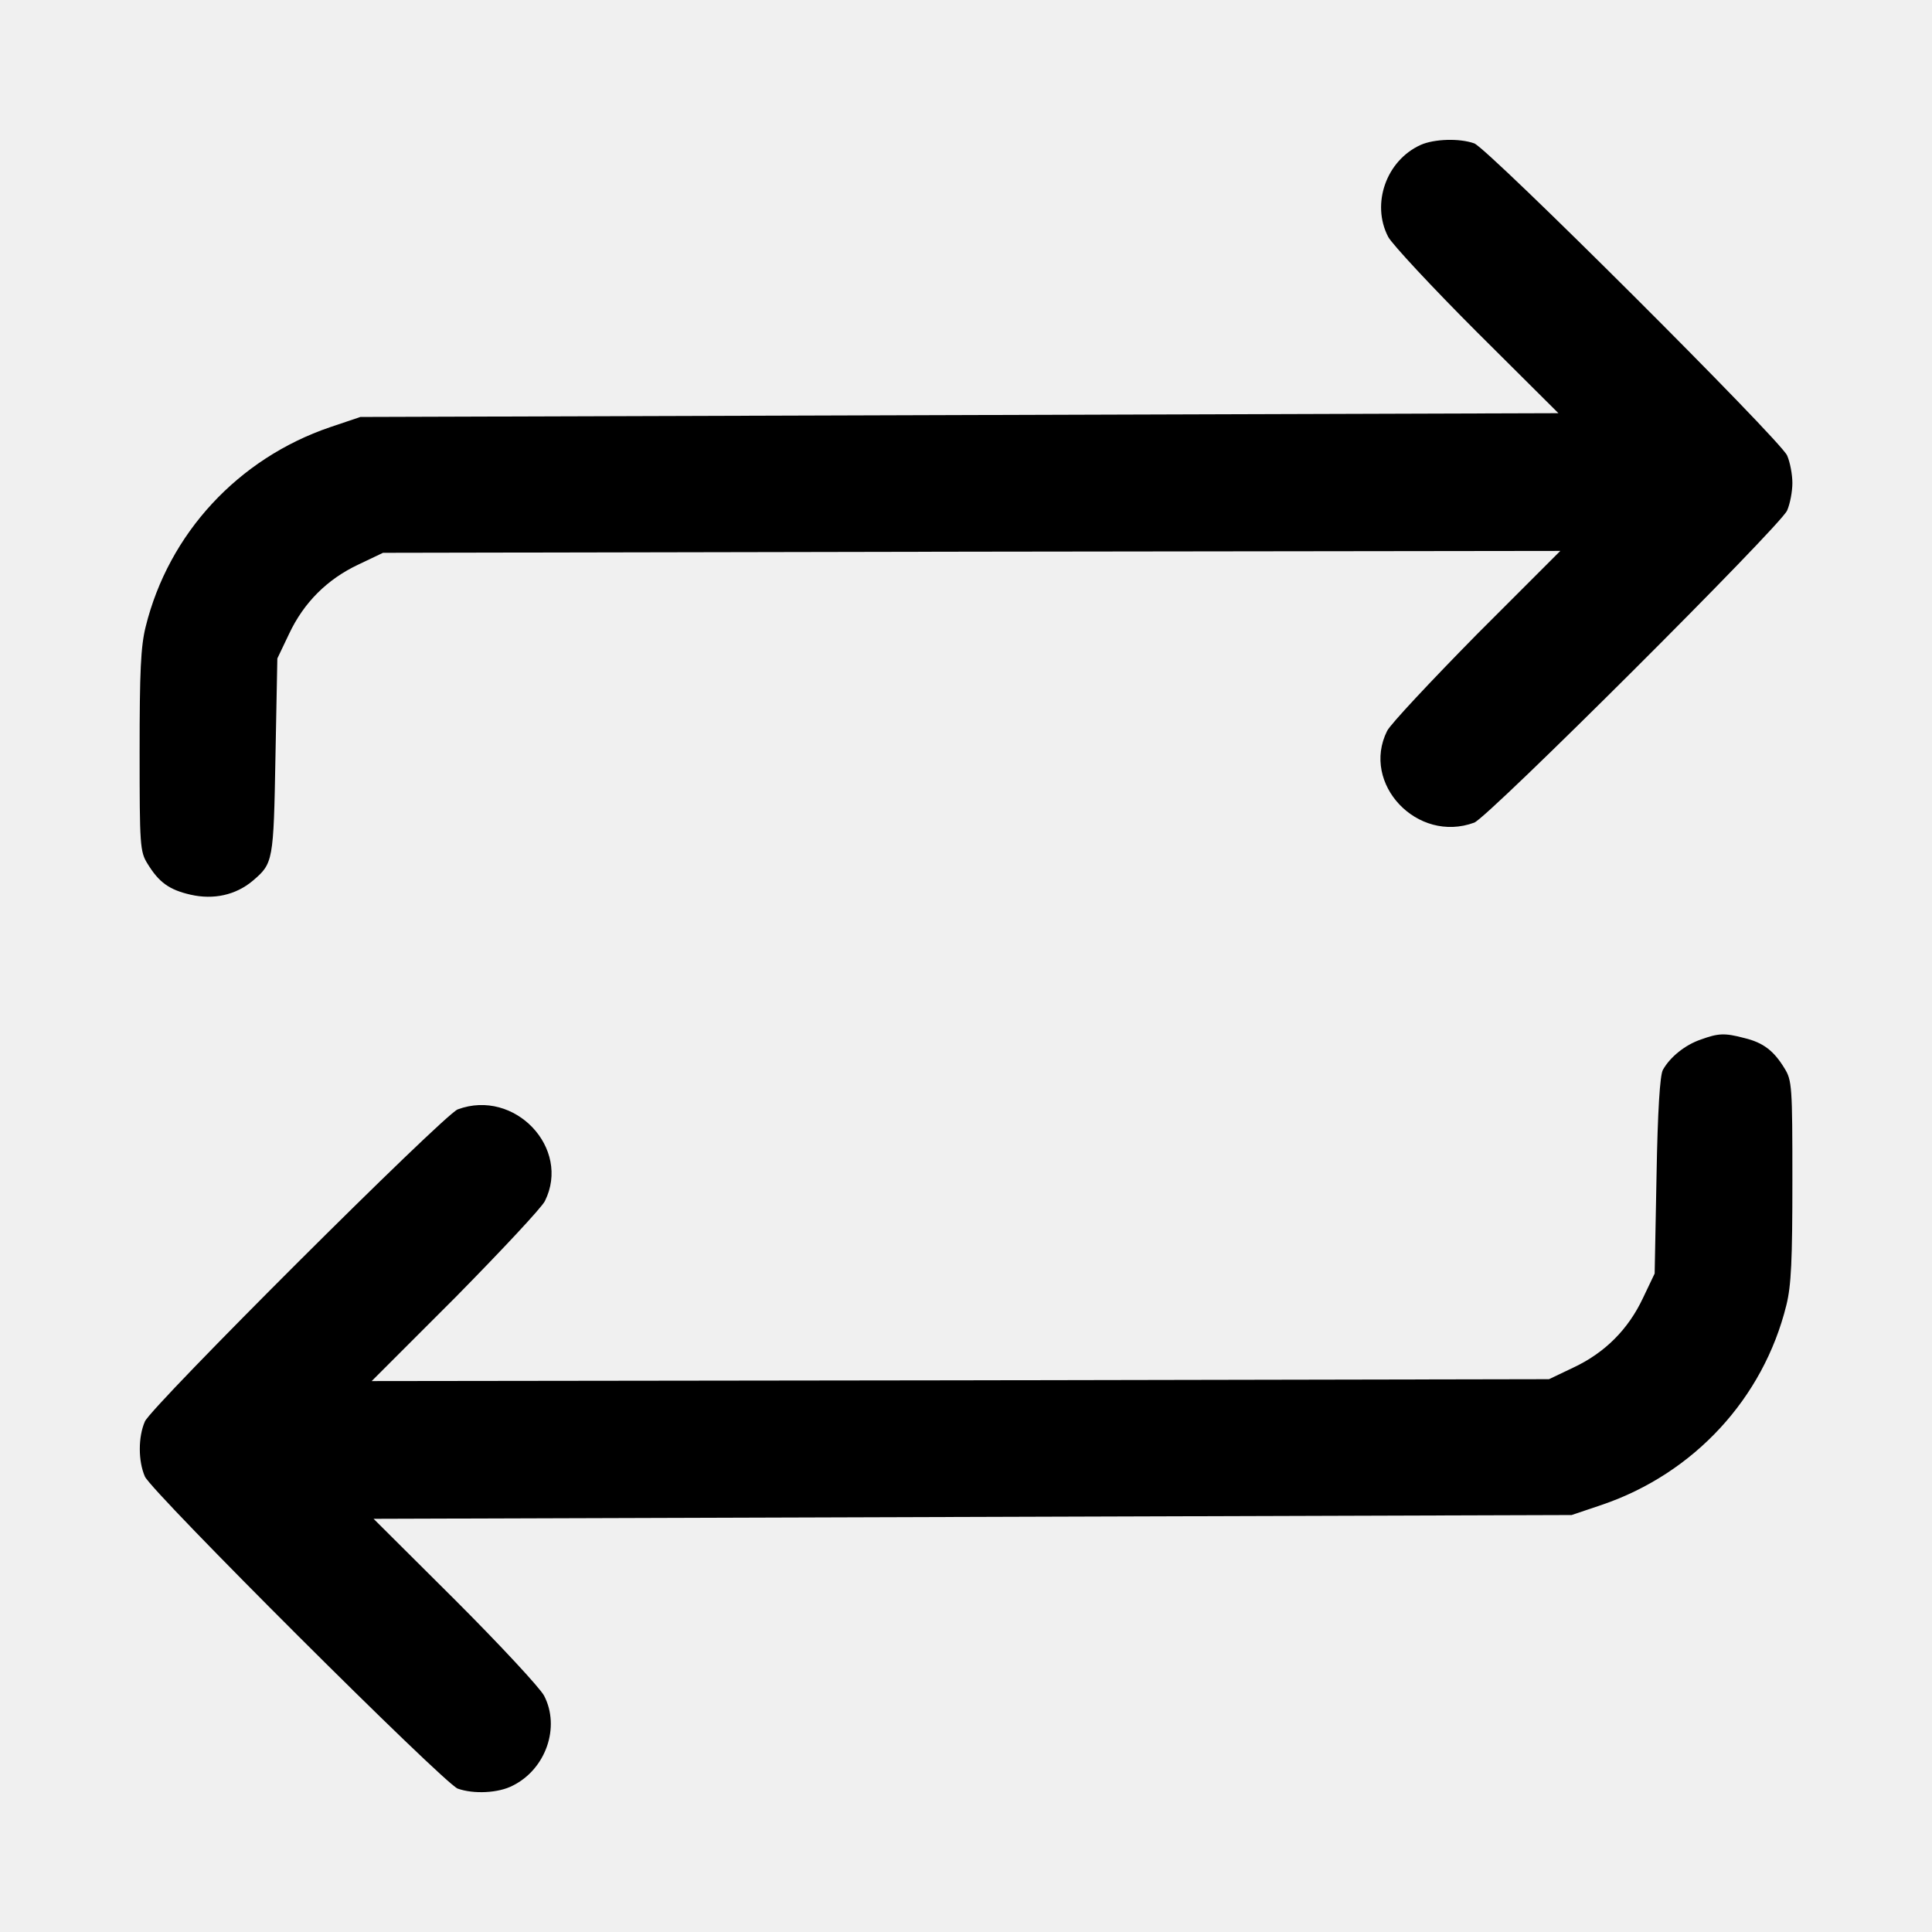
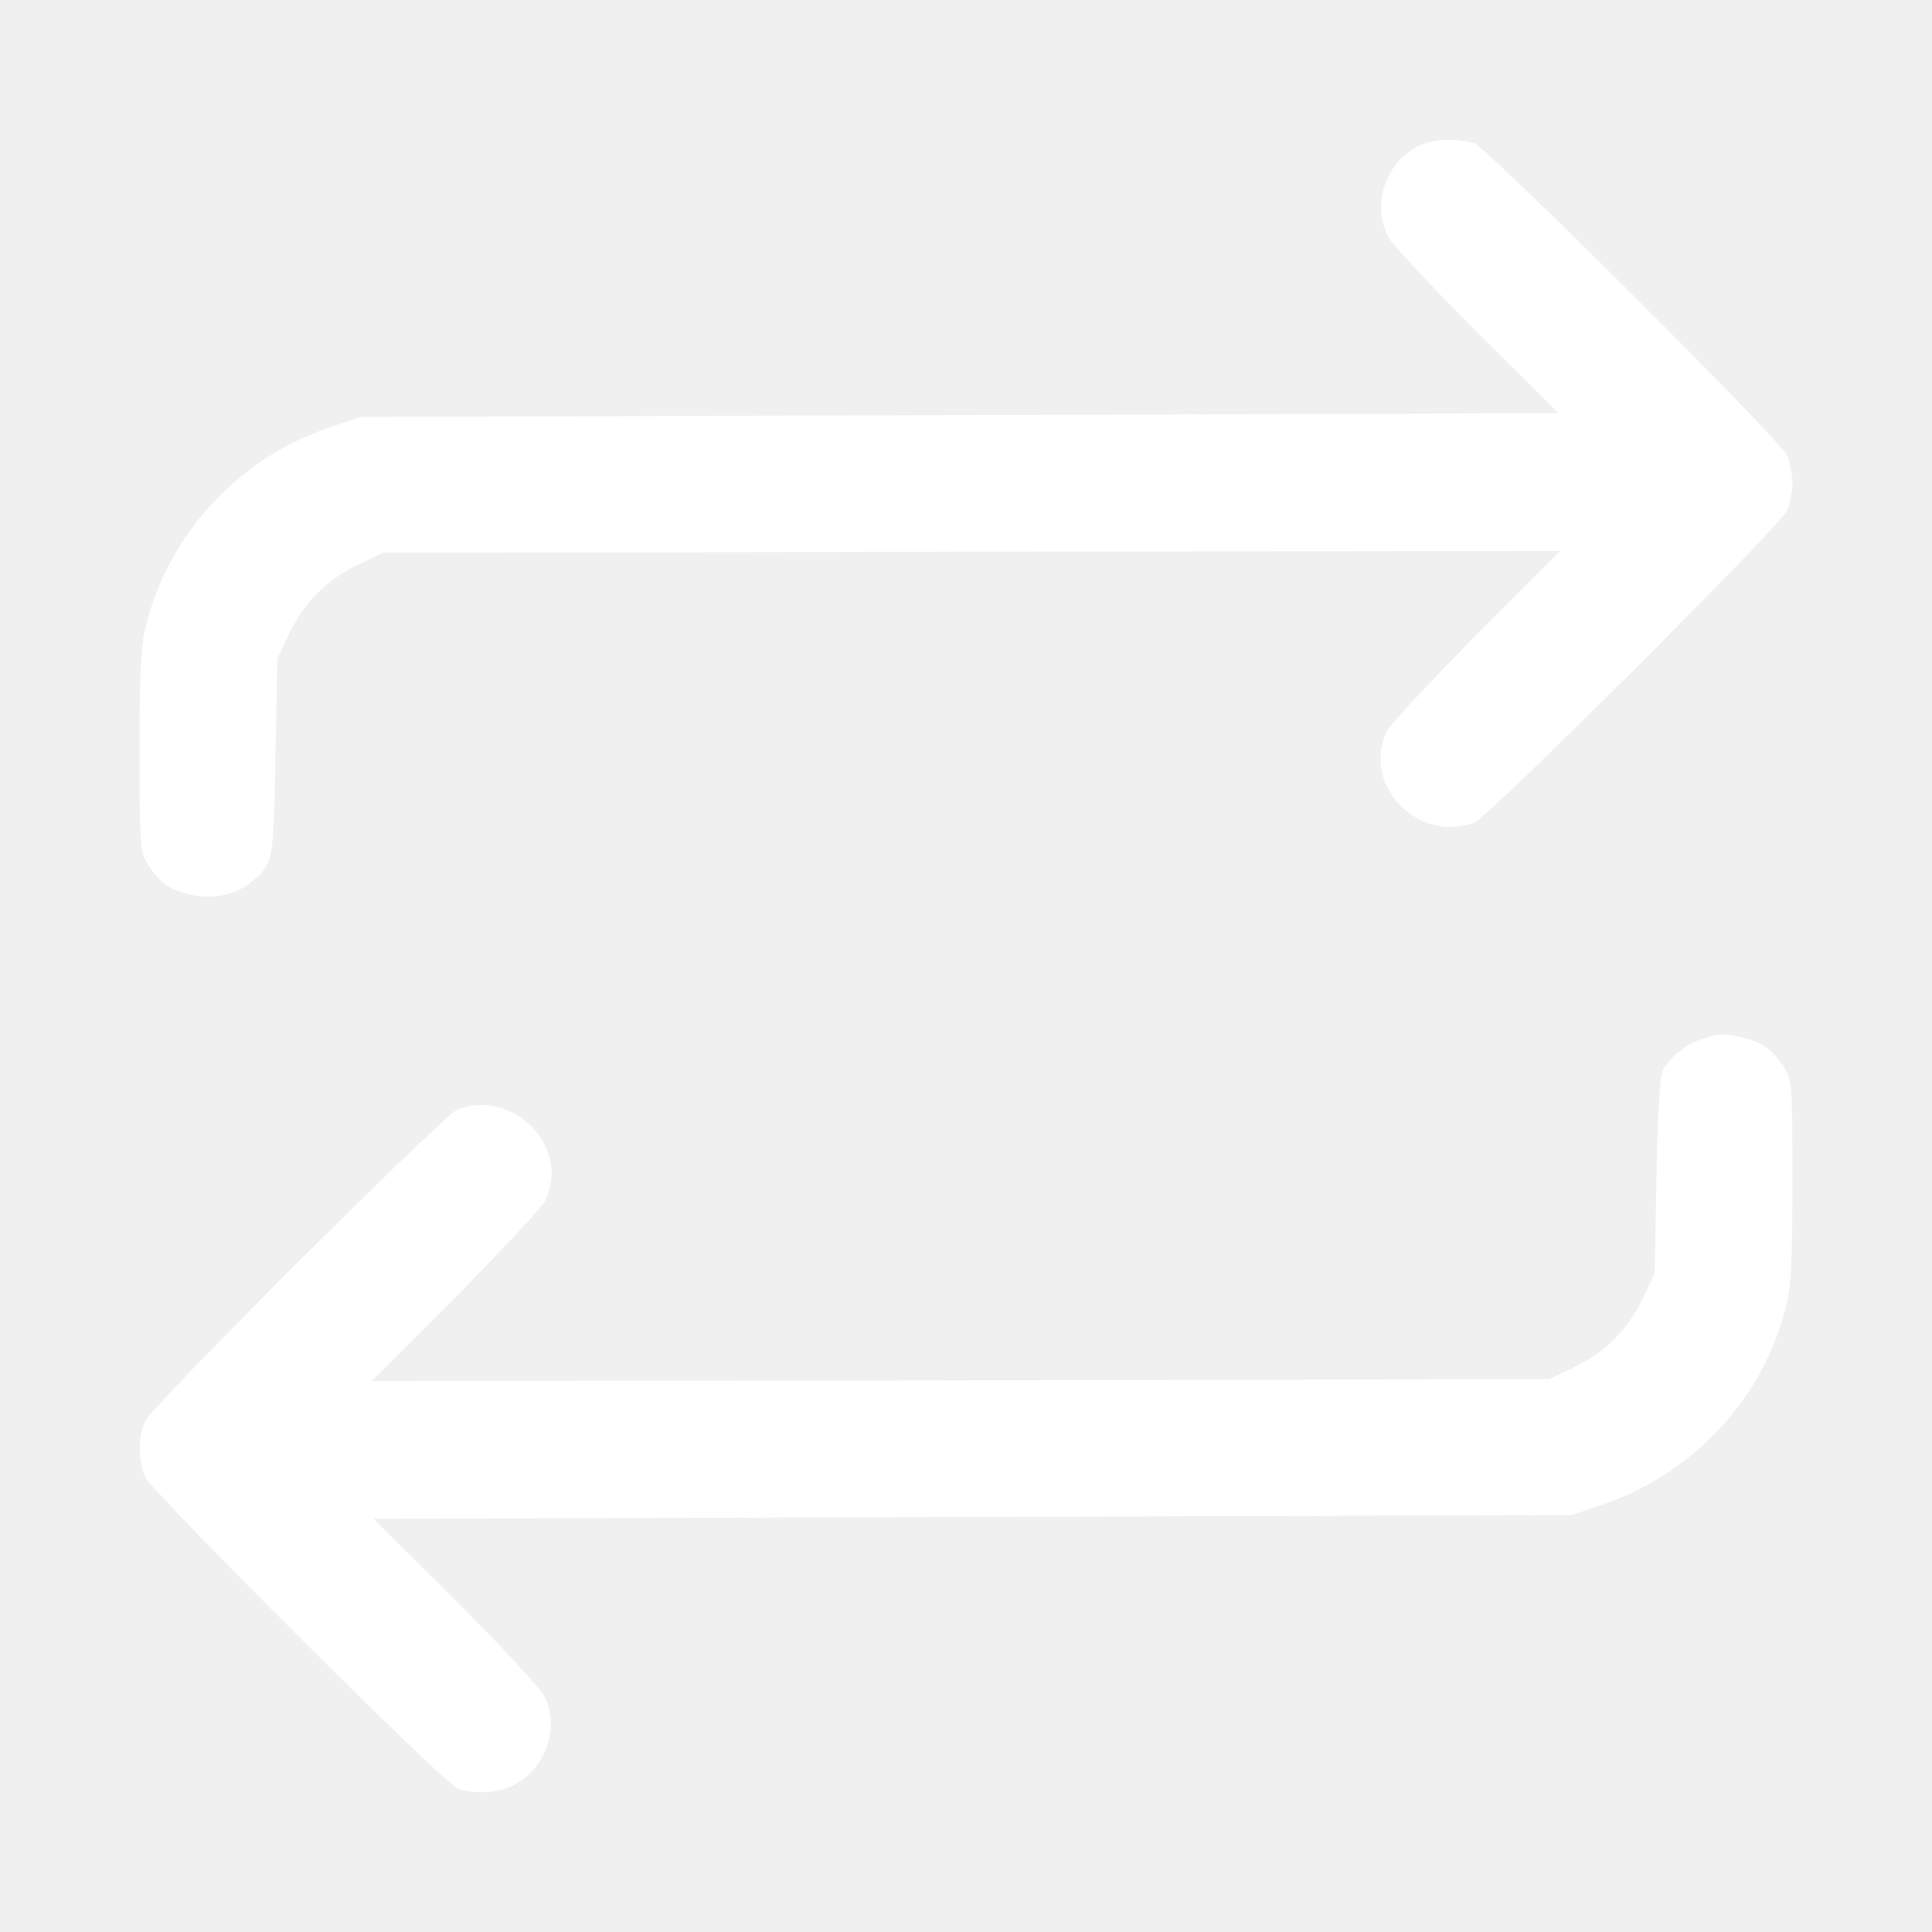
<svg xmlns="http://www.w3.org/2000/svg" version="1.0" width="512pt" height="512pt" viewBox="0 0 512 512" preserveAspectRatio="xMidYMid meet">
-   <g transform="translate(0,512) scale(0.1,-0.1)" fill="#000000" stroke="none">
+   <g transform="translate(0,512) scale(0.1,-0.1)" fill="#fff" stroke="none">
    <path d="M3765 4736 c-91 -41 -132 -156 -86 -244 11 -20 117 -134 235 -252 l216 -215 -1587 -5 -1588 -5 -80 -27 c-244 -83 -428 -282 -489 -529 -13 -52 -16 -119 -16 -330 0 -250 1 -266 21 -298 30 -49 57 -69 114 -82 61 -14 120 -1 165 37 54 46 55 51 60 329 l5 260 31 65 c39 83 101 145 184 184 l65 31 1560 3 1560 2 -222 -222 c-121 -123 -228 -237 -237 -255 -70 -140 80 -299 231 -243 37 14 811 786 829 827 8 18 14 51 14 73 0 22 -6 55 -14 73 -18 41 -792 813 -829 827 -39 14 -106 12 -142 -4z" />
    <path d="M4507 2365 c-41 -14 -81 -46 -100 -80 -8 -13 -14 -110 -17 -280 l-5 -260 -31 -65 c-39 -83 -101 -145 -184 -184 l-65 -31 -1560 -3 -1560 -2 222 222 c121 123 228 237 237 255 70 140 -80 299 -231 243 -37 -14 -811 -786 -829 -827 -18 -41 -18 -105 0 -146 18 -41 792 -813 829 -827 42 -15 108 -12 146 8 88 44 126 155 83 238 -11 21 -118 136 -236 254 l-216 215 1587 5 1588 5 80 27 c244 83 428 282 489 529 13 52 16 119 16 330 0 250 -1 266 -21 298 -28 46 -56 68 -106 80 -53 14 -69 13 -116 -4z" />
  </g>
</svg>
